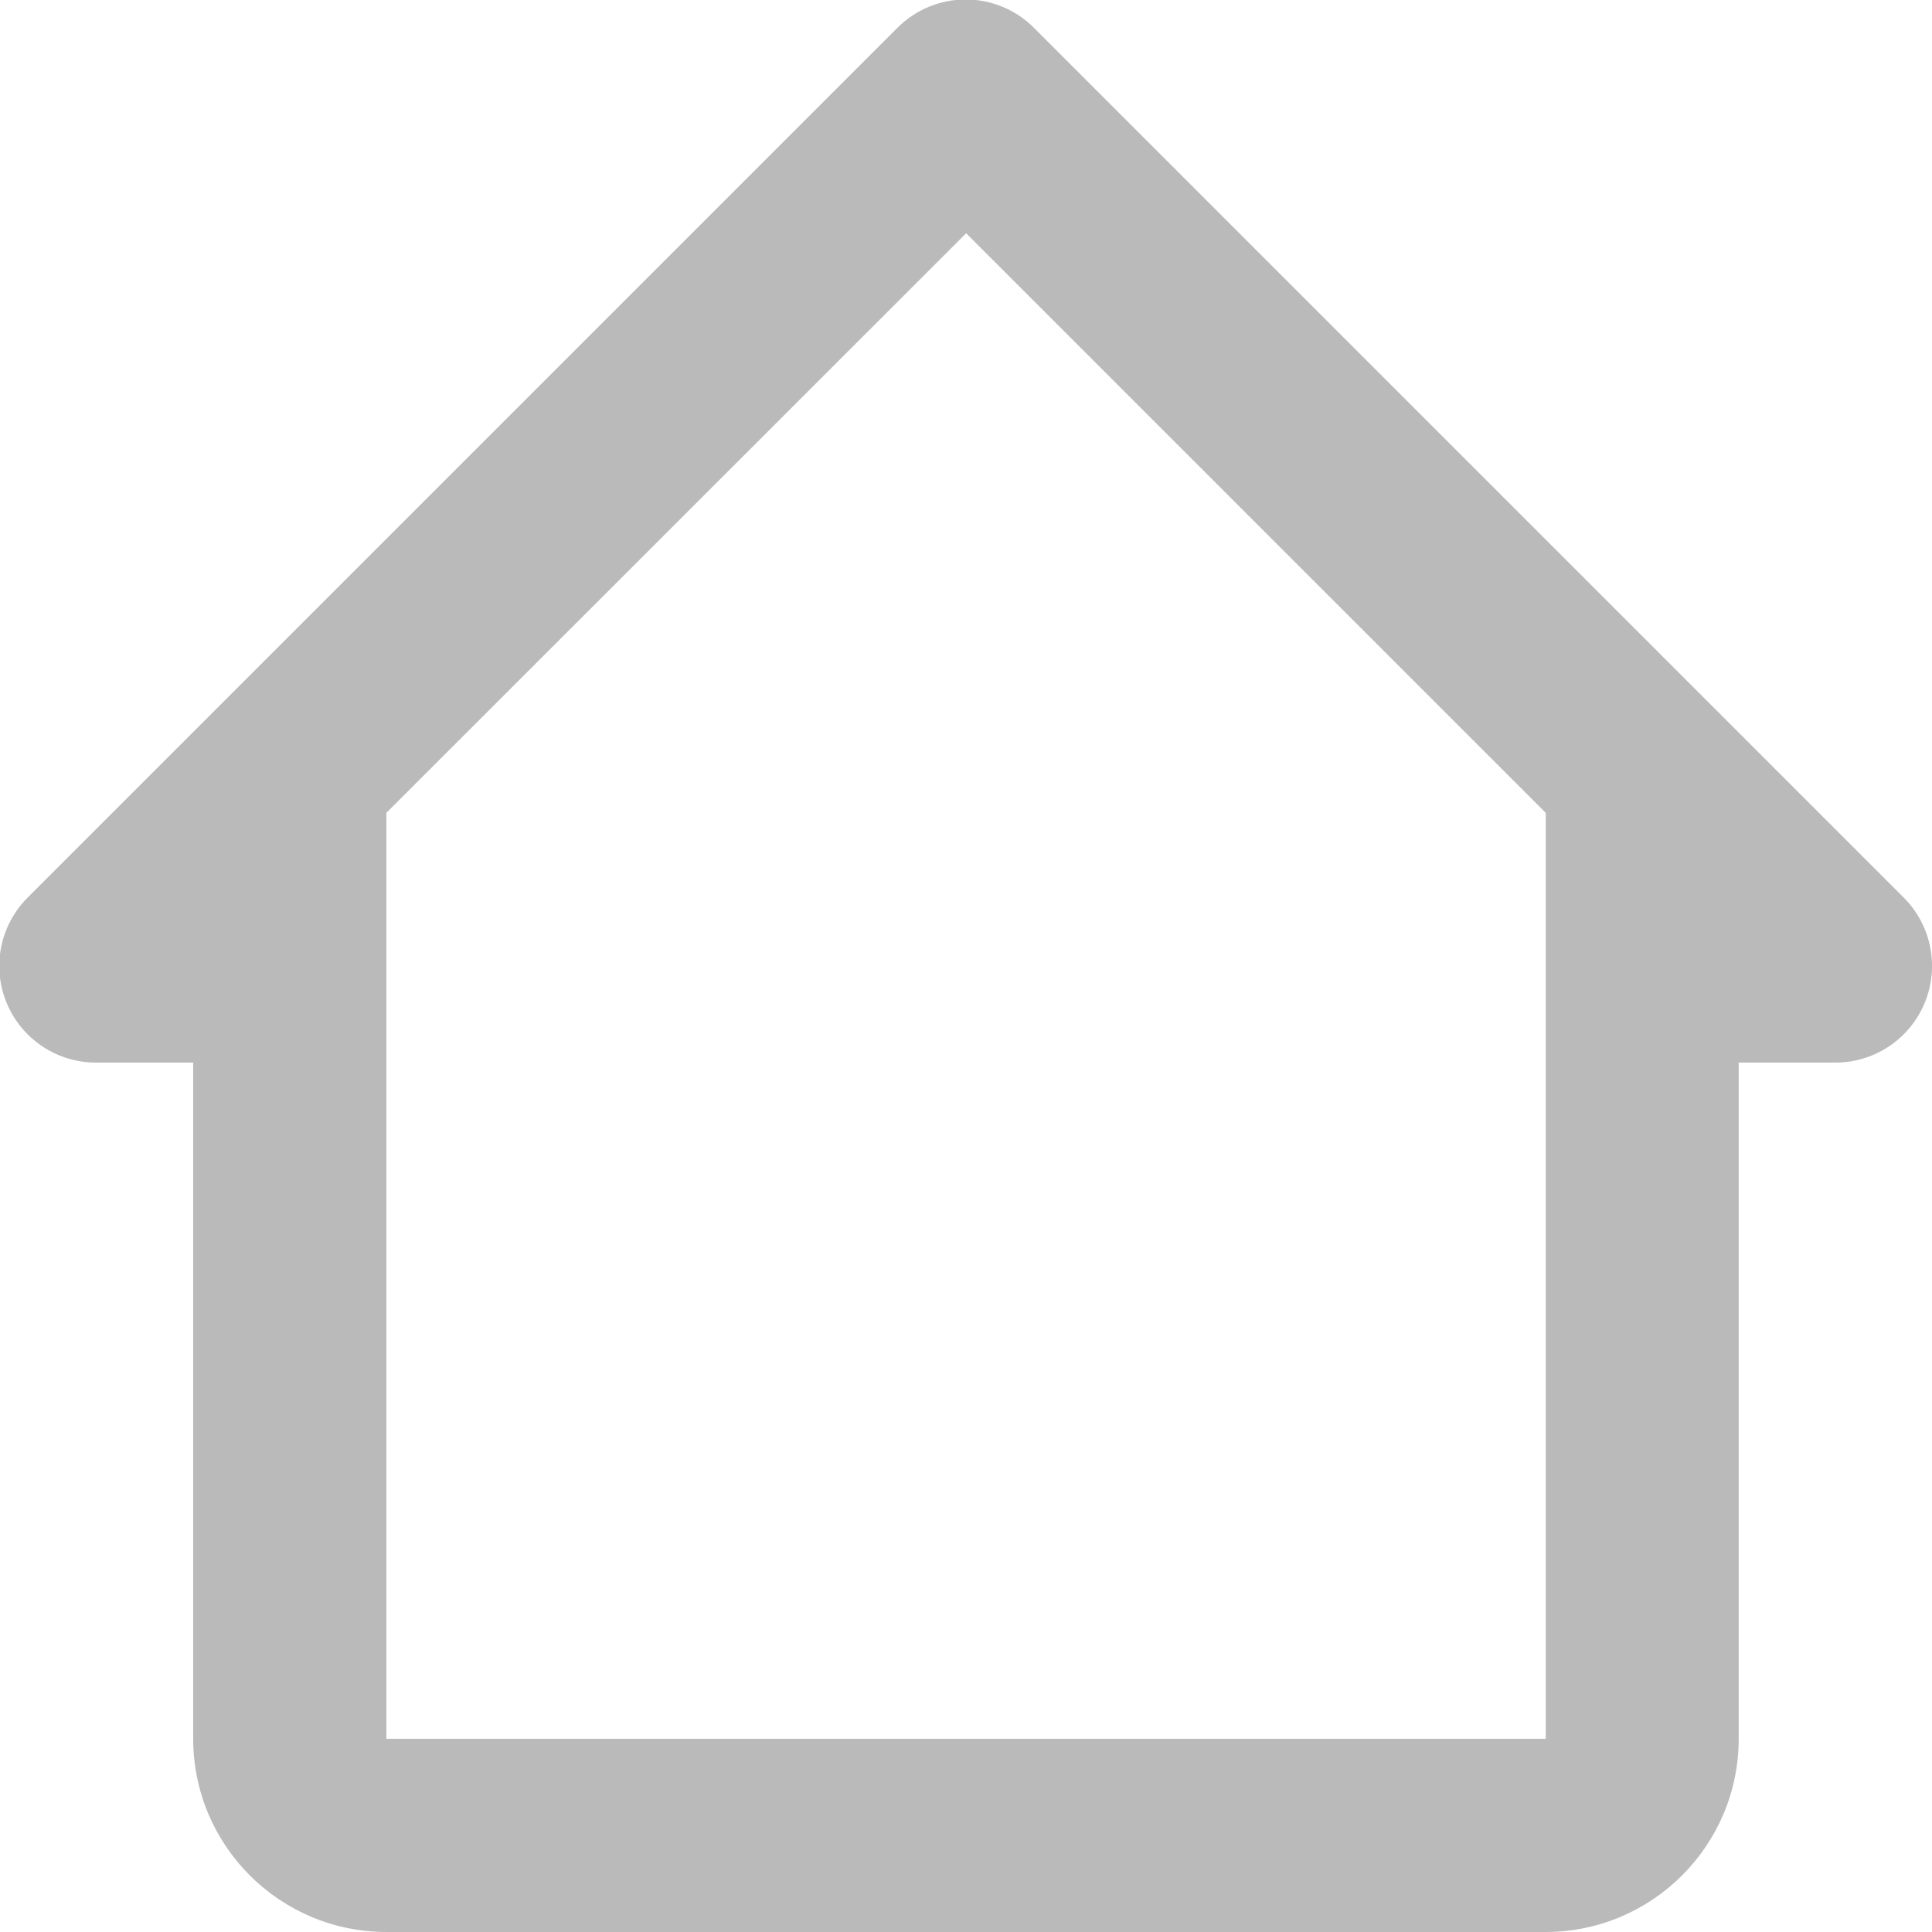
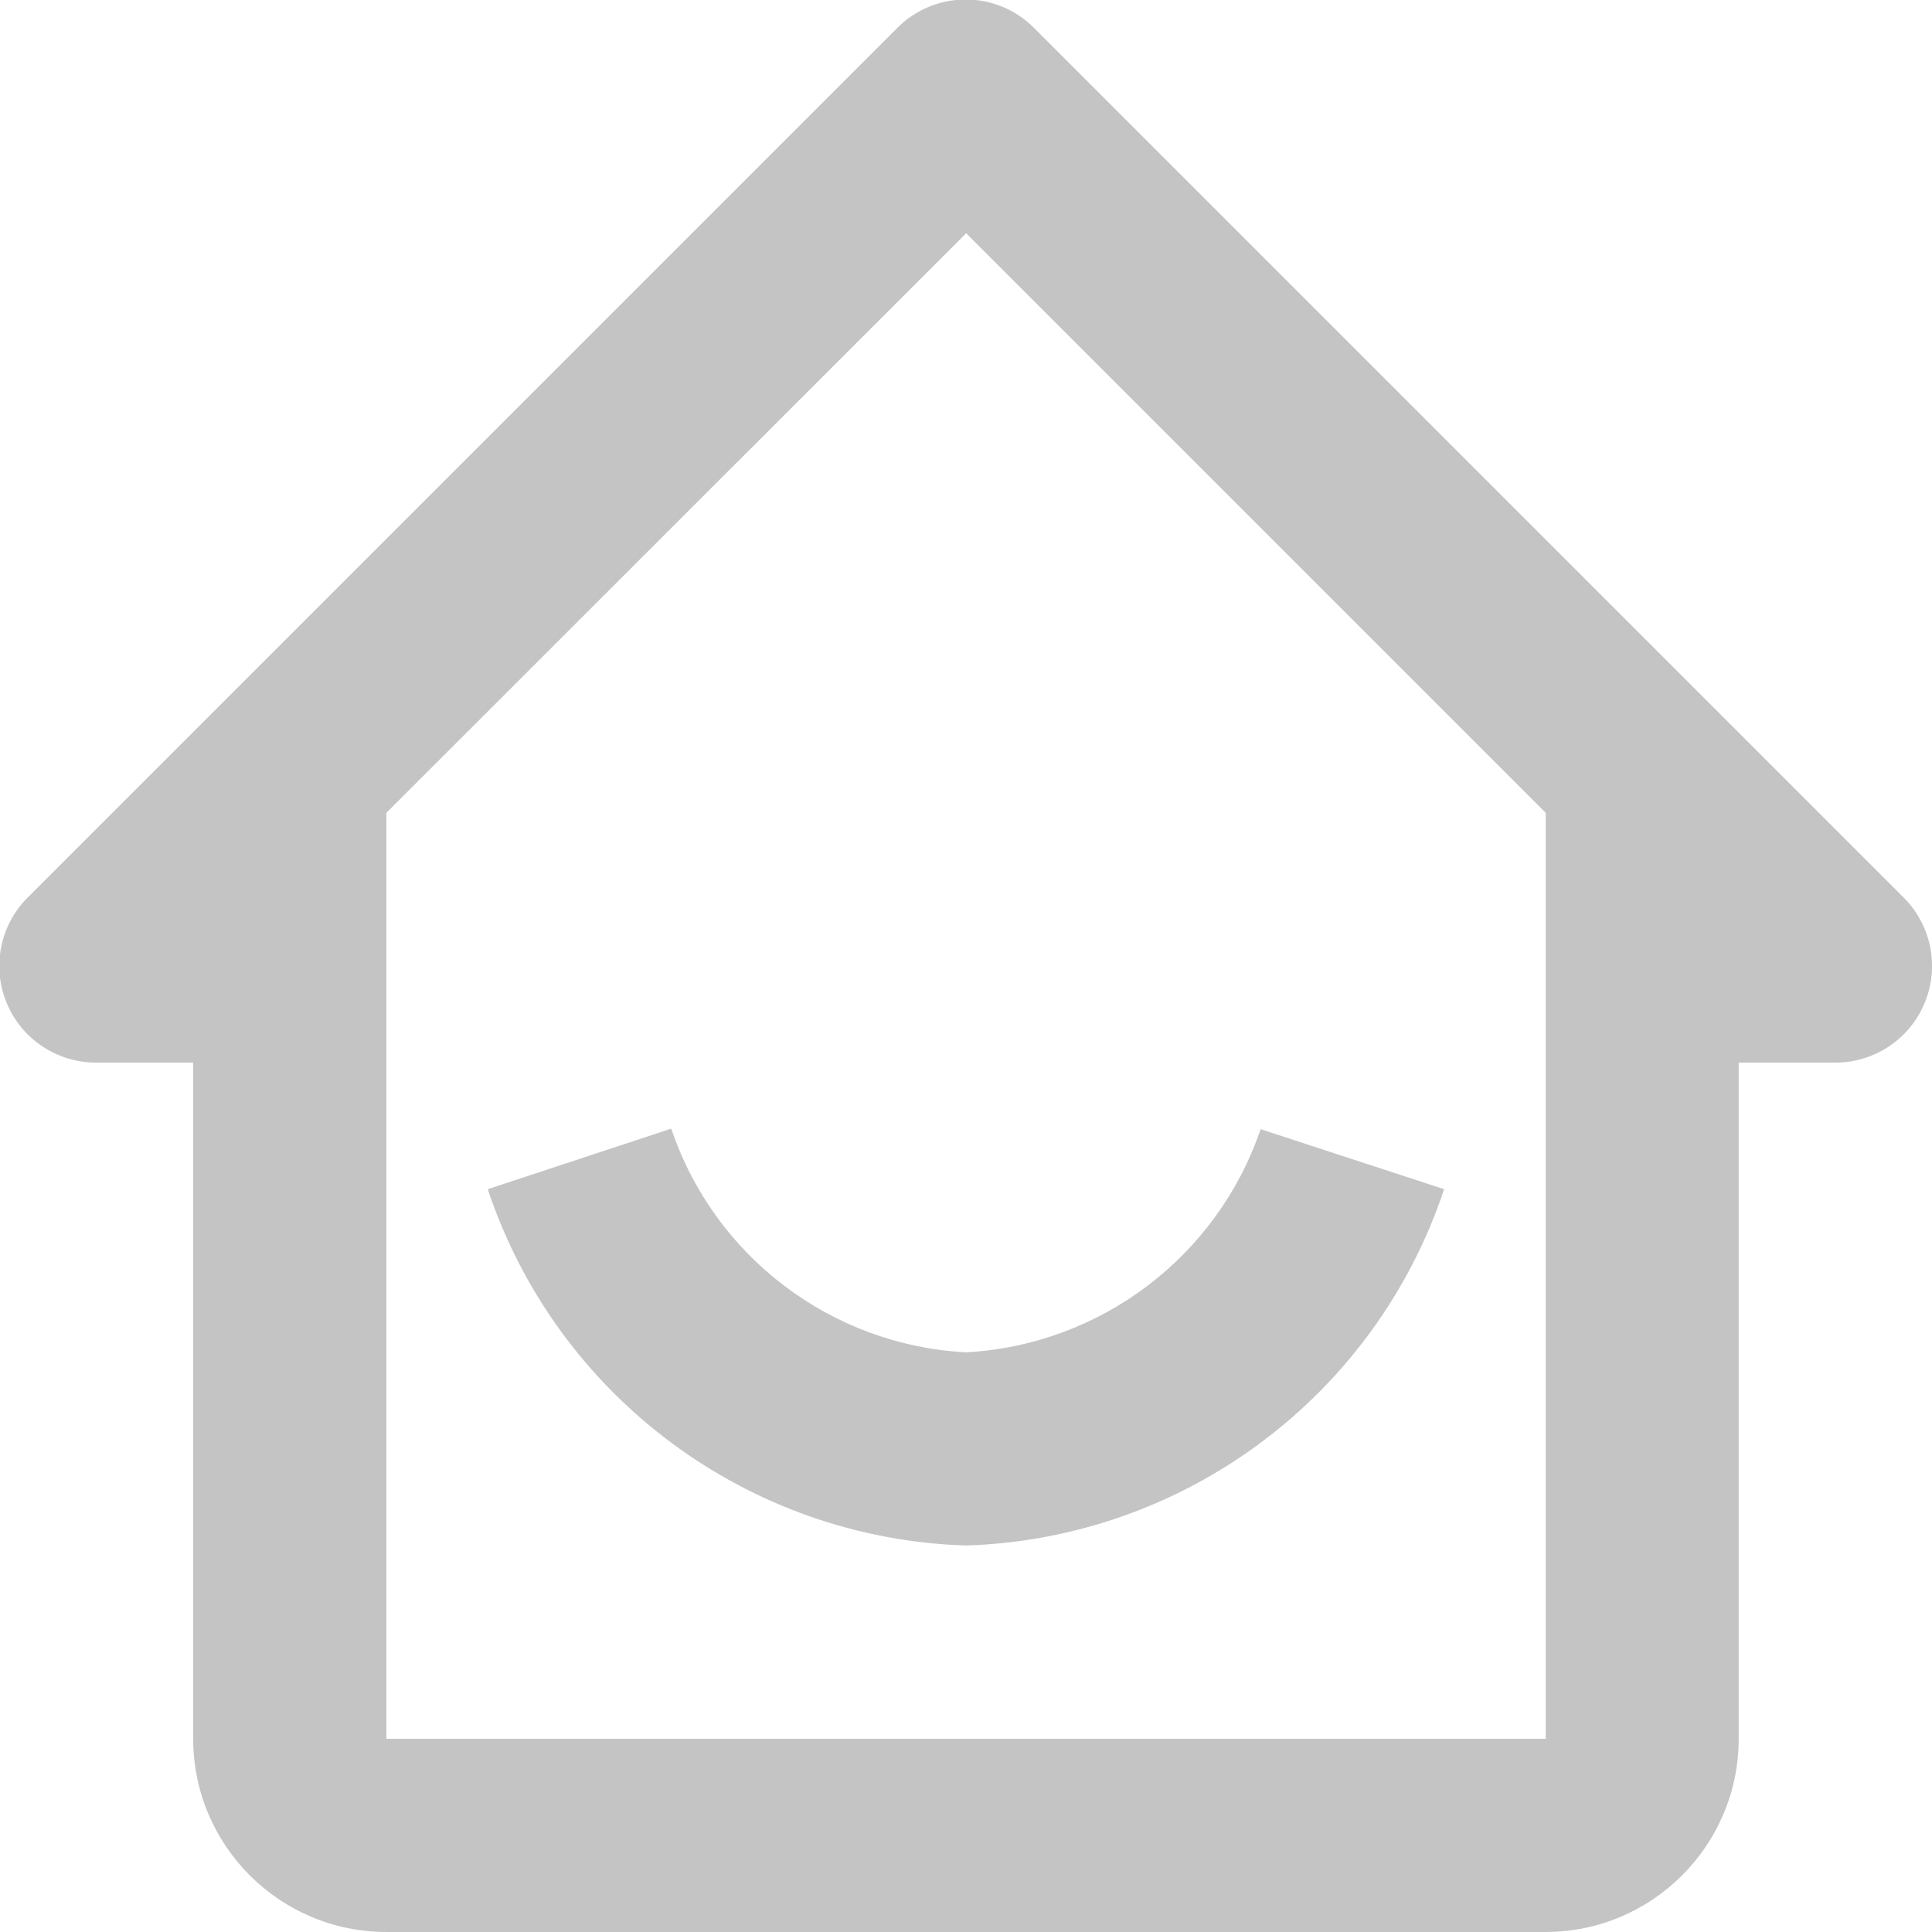
<svg xmlns="http://www.w3.org/2000/svg" width="17.55" height="17.551" viewBox="0 0 17.55 17.551">
-   <path id="Path_127" data-name="Path 127" d="M3.877,12.652h.878v6.143A1.756,1.756,0,0,0,6.51,20.55H17.04a1.756,1.756,0,0,0,1.755-1.755V12.652h.878a.878.878,0,0,0,.62-1.5l-7.9-7.9a.876.876,0,0,0-1.241,0l-7.9,7.9a.878.878,0,0,0,.621,1.5Zm7.9-7.534,5.265,5.265v8.412H6.51V10.383Z" transform="translate(-3 -2.999)" fill="#bababa" />
+   <g id="Group_9652" data-name="Group 9652" transform="translate(-5308.711 -744)">
+     <path id="Path_127" data-name="Path 127" d="M3.877,12.652h.878v6.143A1.756,1.756,0,0,0,6.51,20.55H17.04a1.756,1.756,0,0,0,1.755-1.755V12.652h.878a.878.878,0,0,0,.62-1.5l-7.9-7.9a.876.876,0,0,0-1.241,0l-7.9,7.9a.878.878,0,0,0,.621,1.5Zm7.9-7.534,5.265,5.265v8.412H6.51V10.383Z" transform="translate(5305.711 741.001)" fill="#c4c4c4" />
+     <path id="Path_128" data-name="Path 128" d="M14.918,24.313a4.736,4.736,0,0,0,4.344-3.237l-1.667-.545a3,3,0,0,1-2.676,2.027,2.992,2.992,0,0,1-2.678-2.032l-1.667.55A4.738,4.738,0,0,0,14.918,24.313Z" transform="translate(5302.568 733.727)" fill="#c4c4c4" />
+   </g>
</svg>
